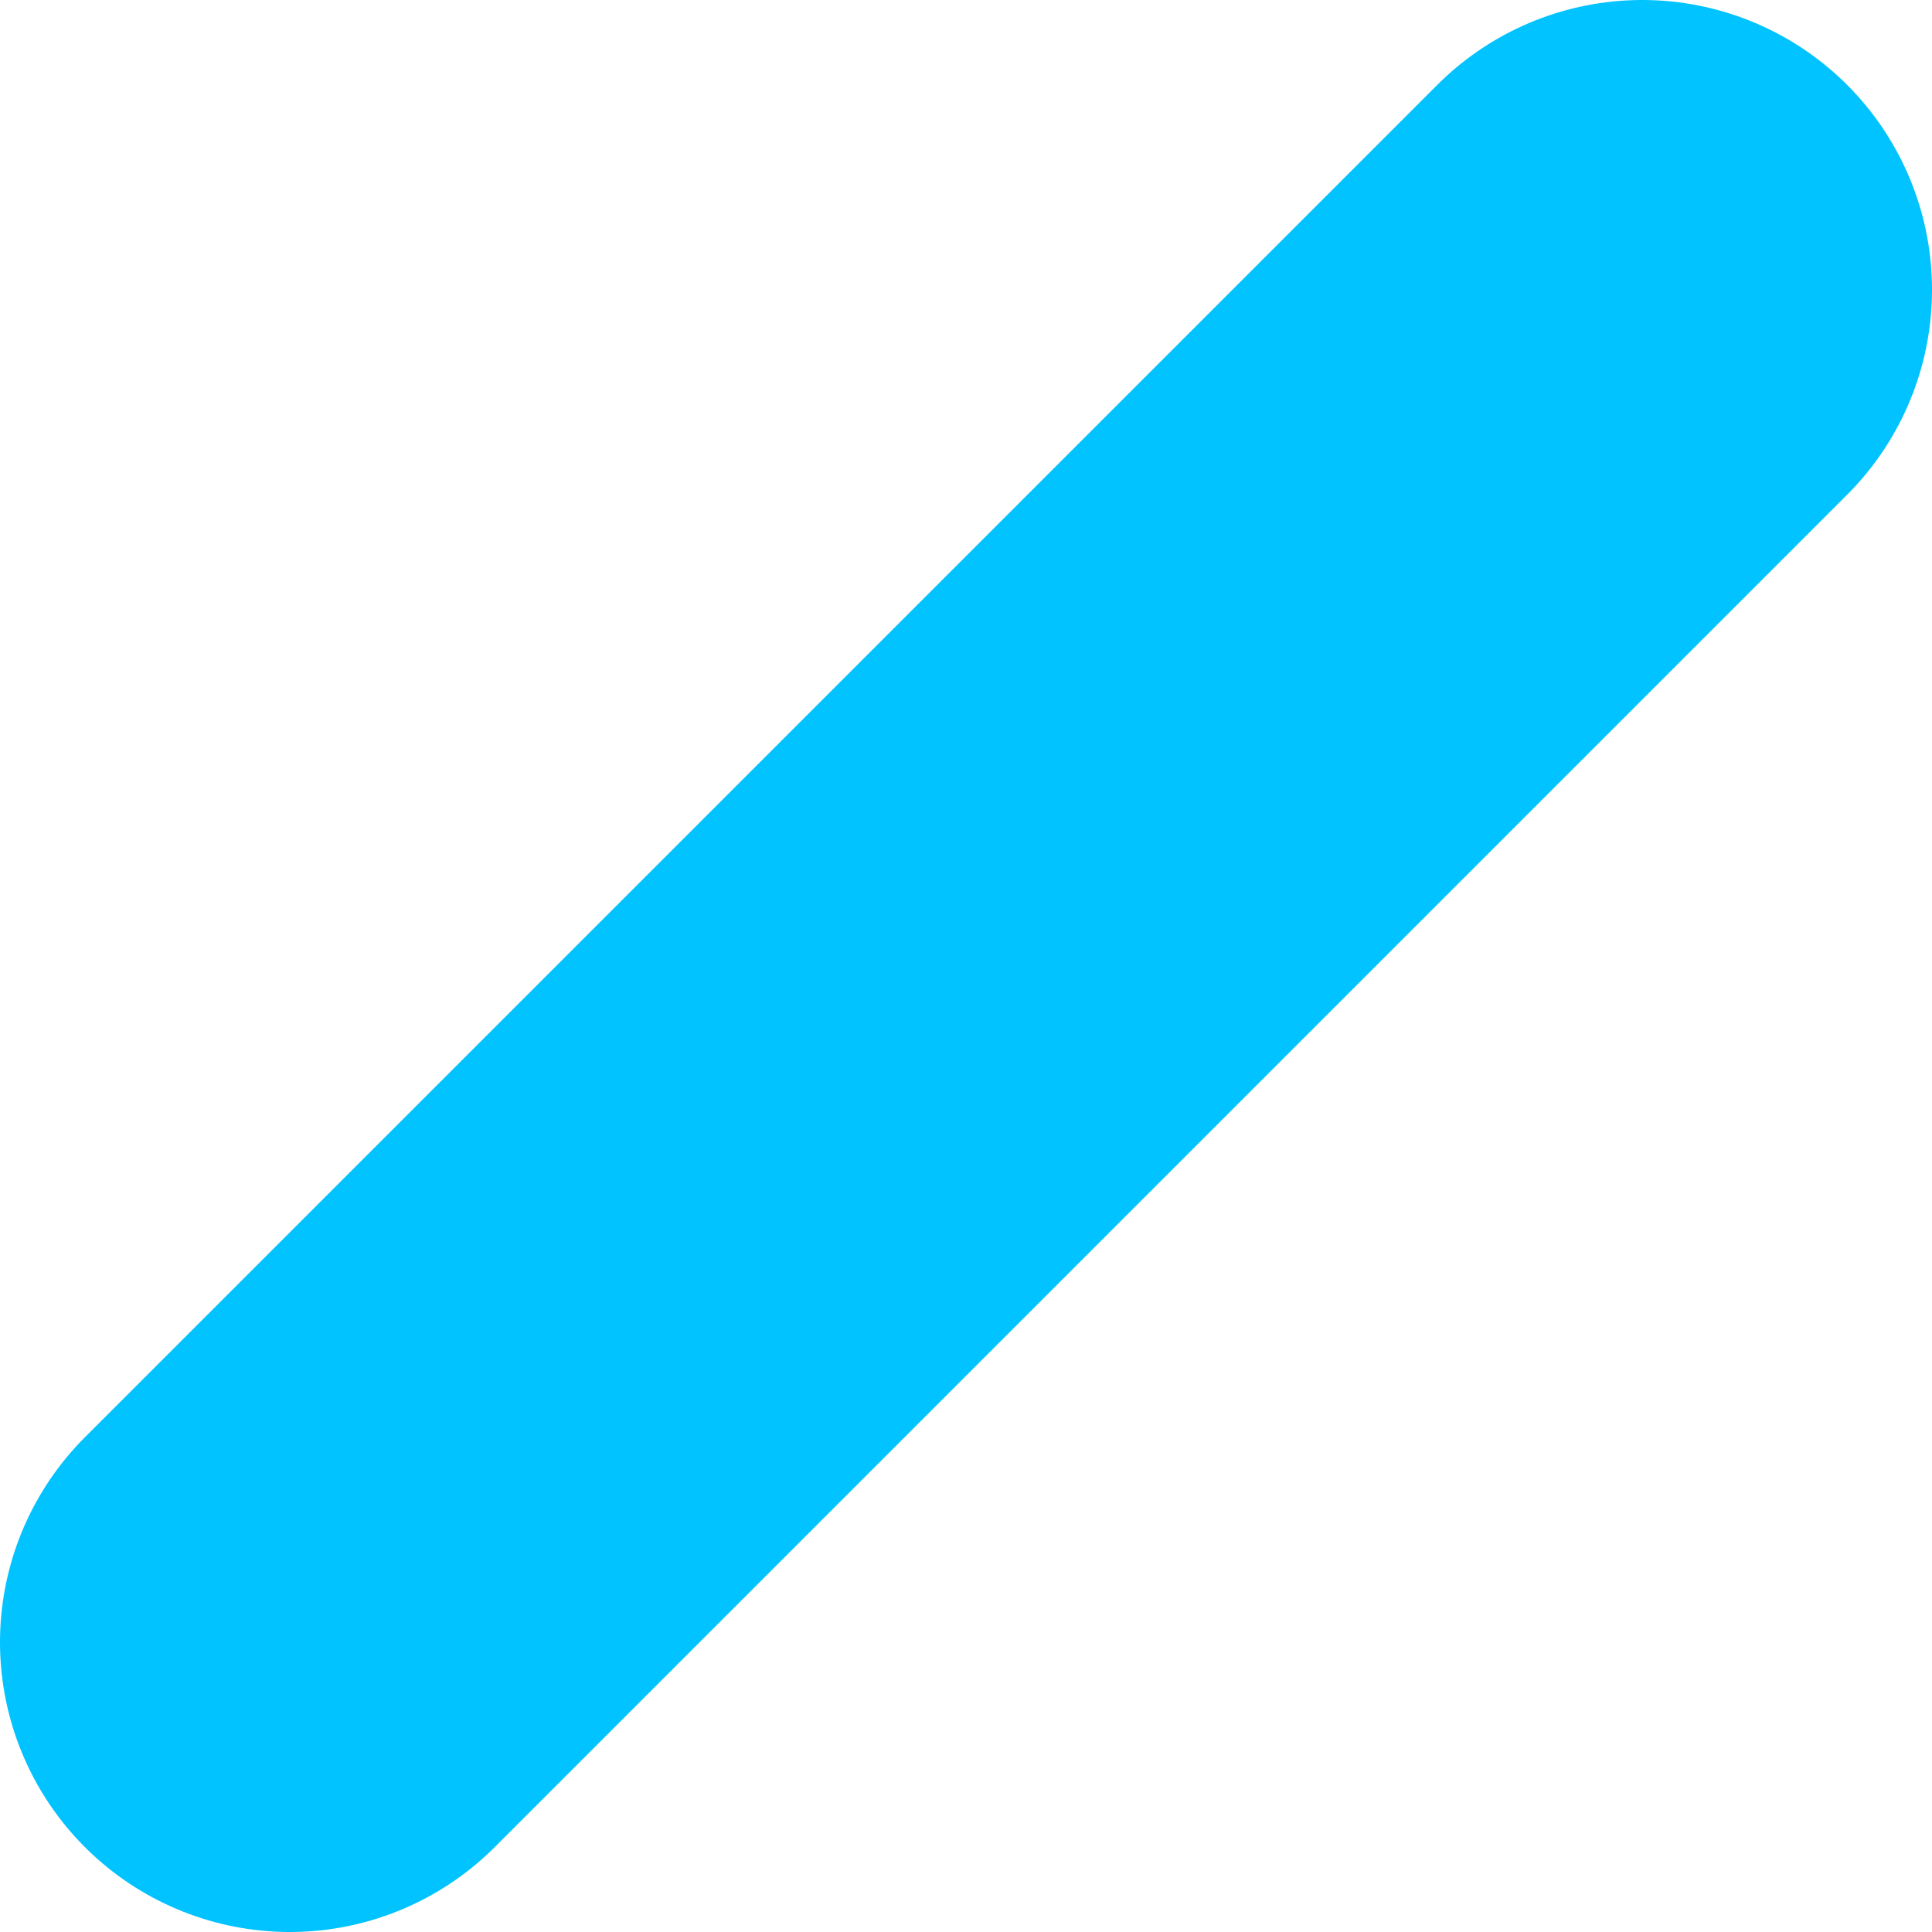
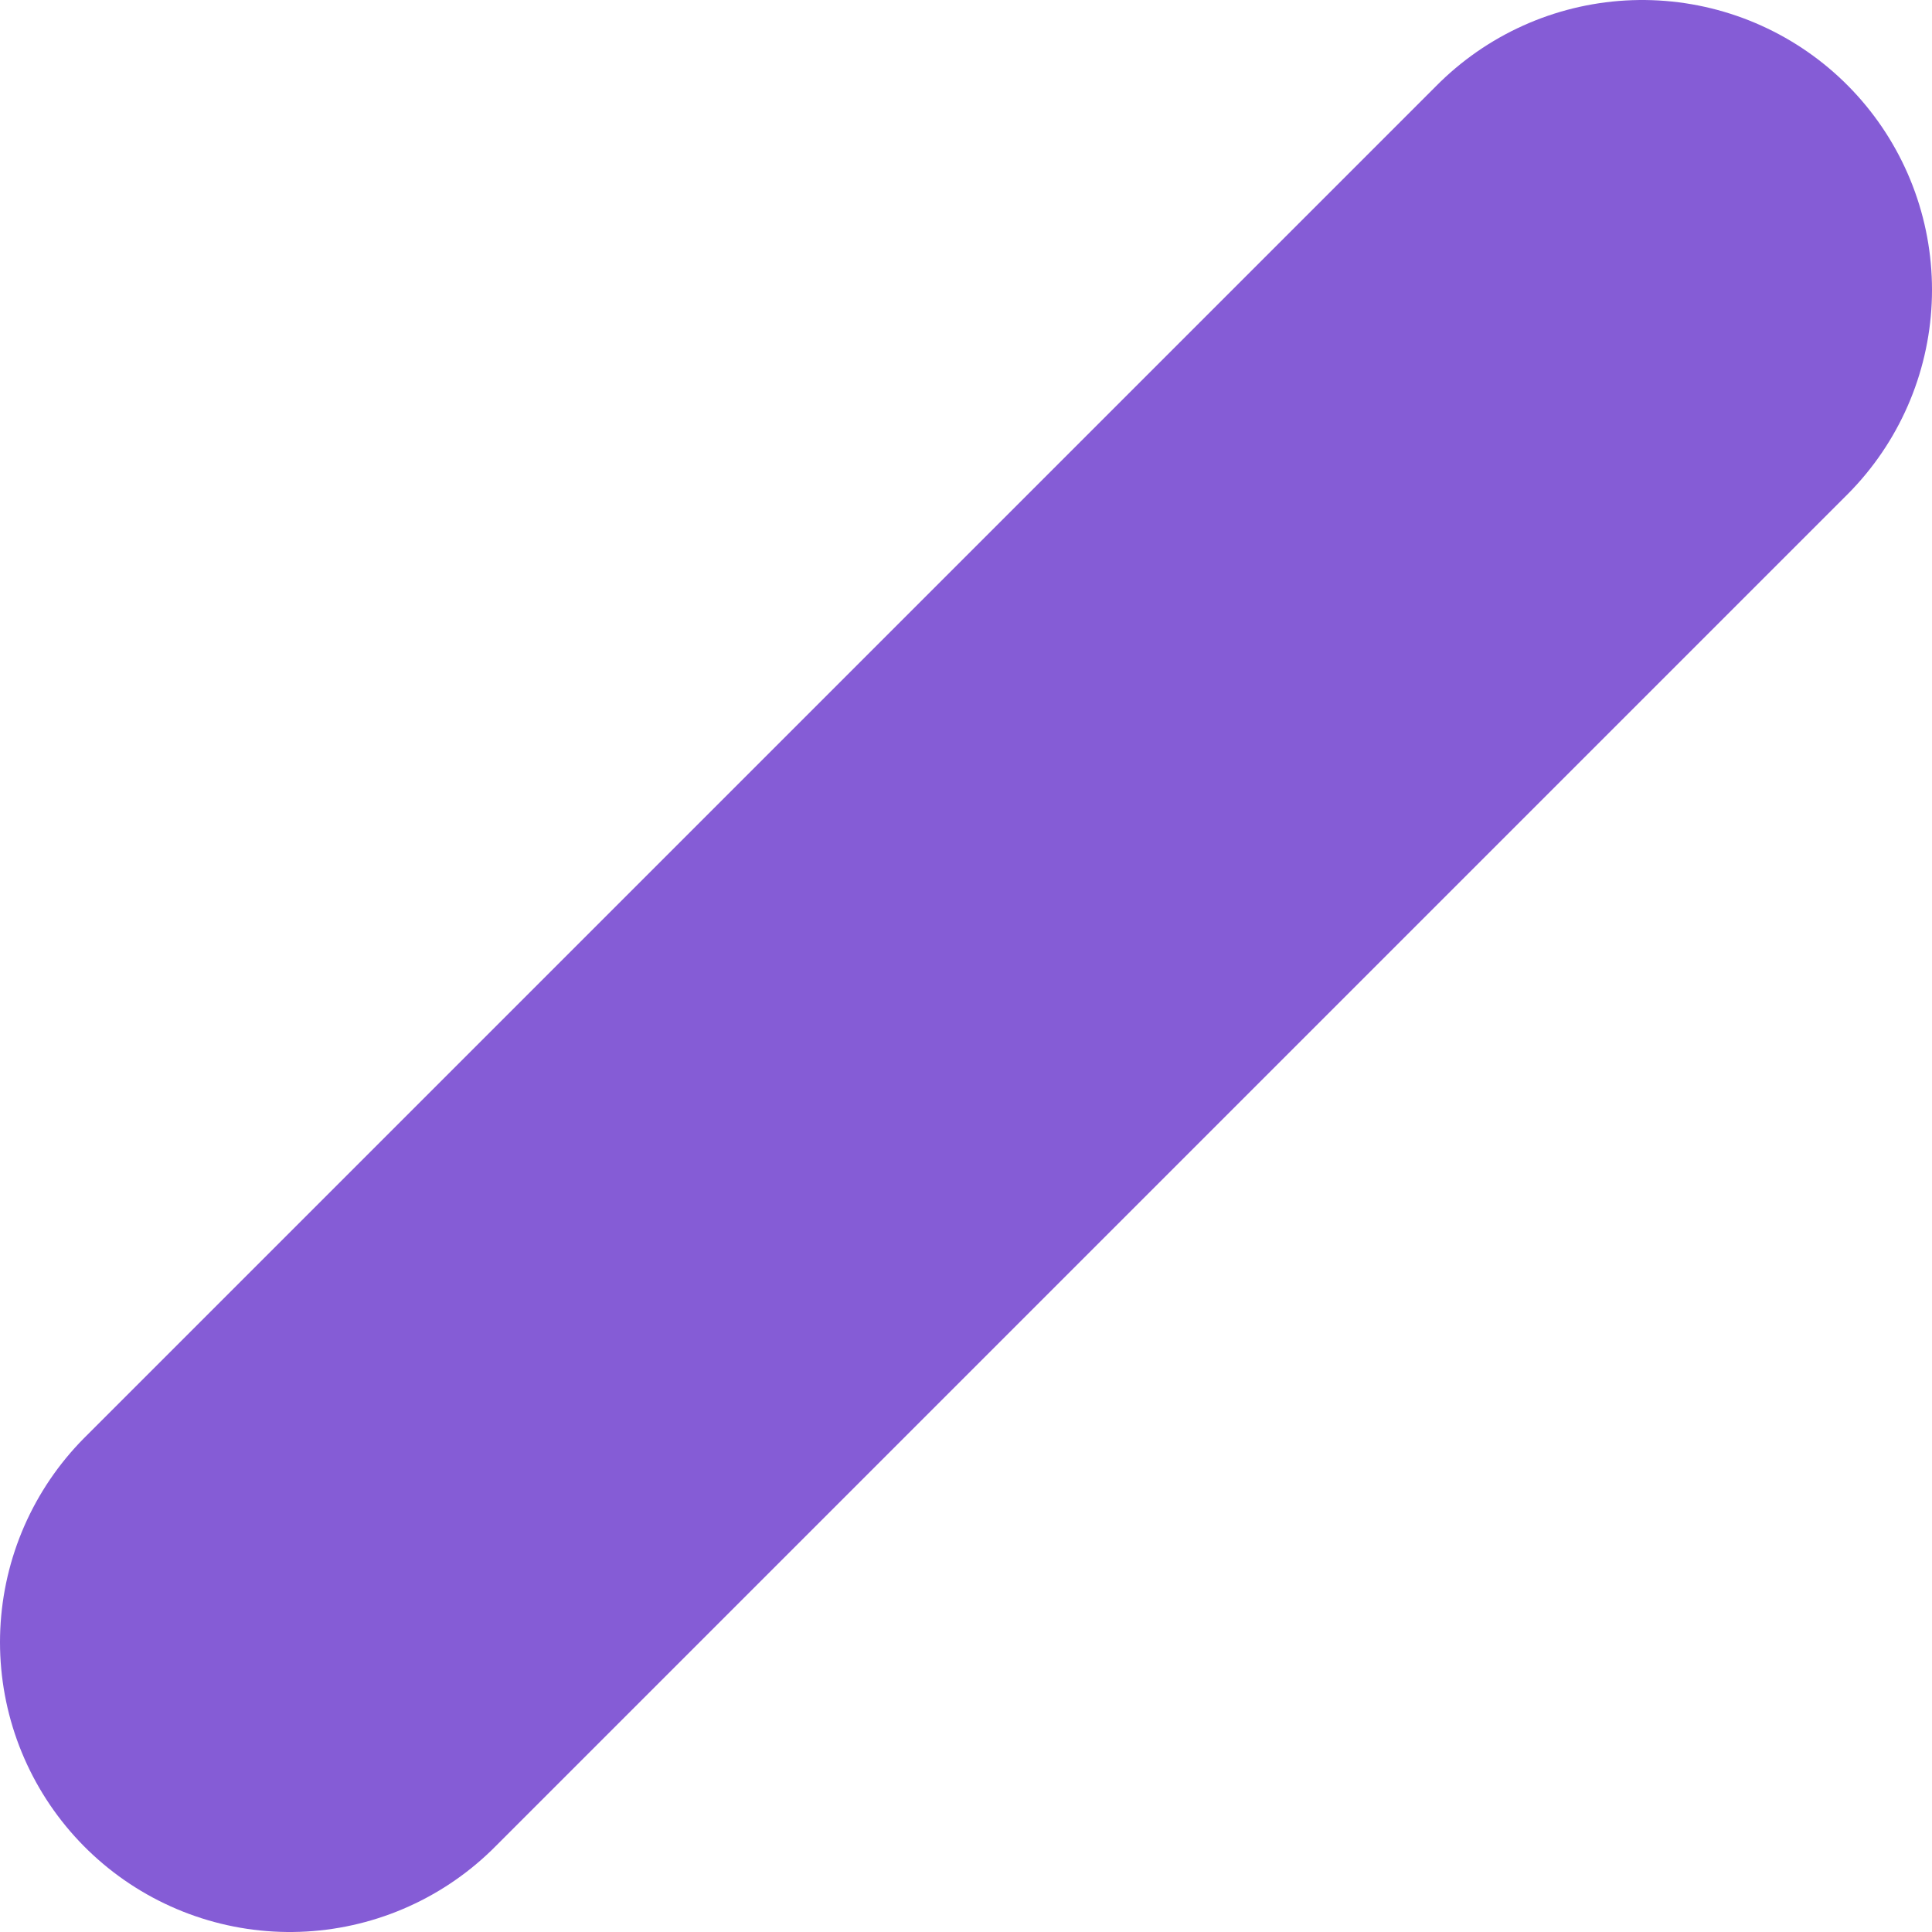
<svg xmlns="http://www.w3.org/2000/svg" width="20px" height="20px" viewBox="0,0,20,20" version="1.1">
-   <g stroke-linecap="round" stroke="#00c3ff" stroke-width="6">
+   <g stroke-linecap="round" stroke="#855CD6" stroke-width="6">
    <path d="M3,17 L17,3" />
  </g>
</svg>
